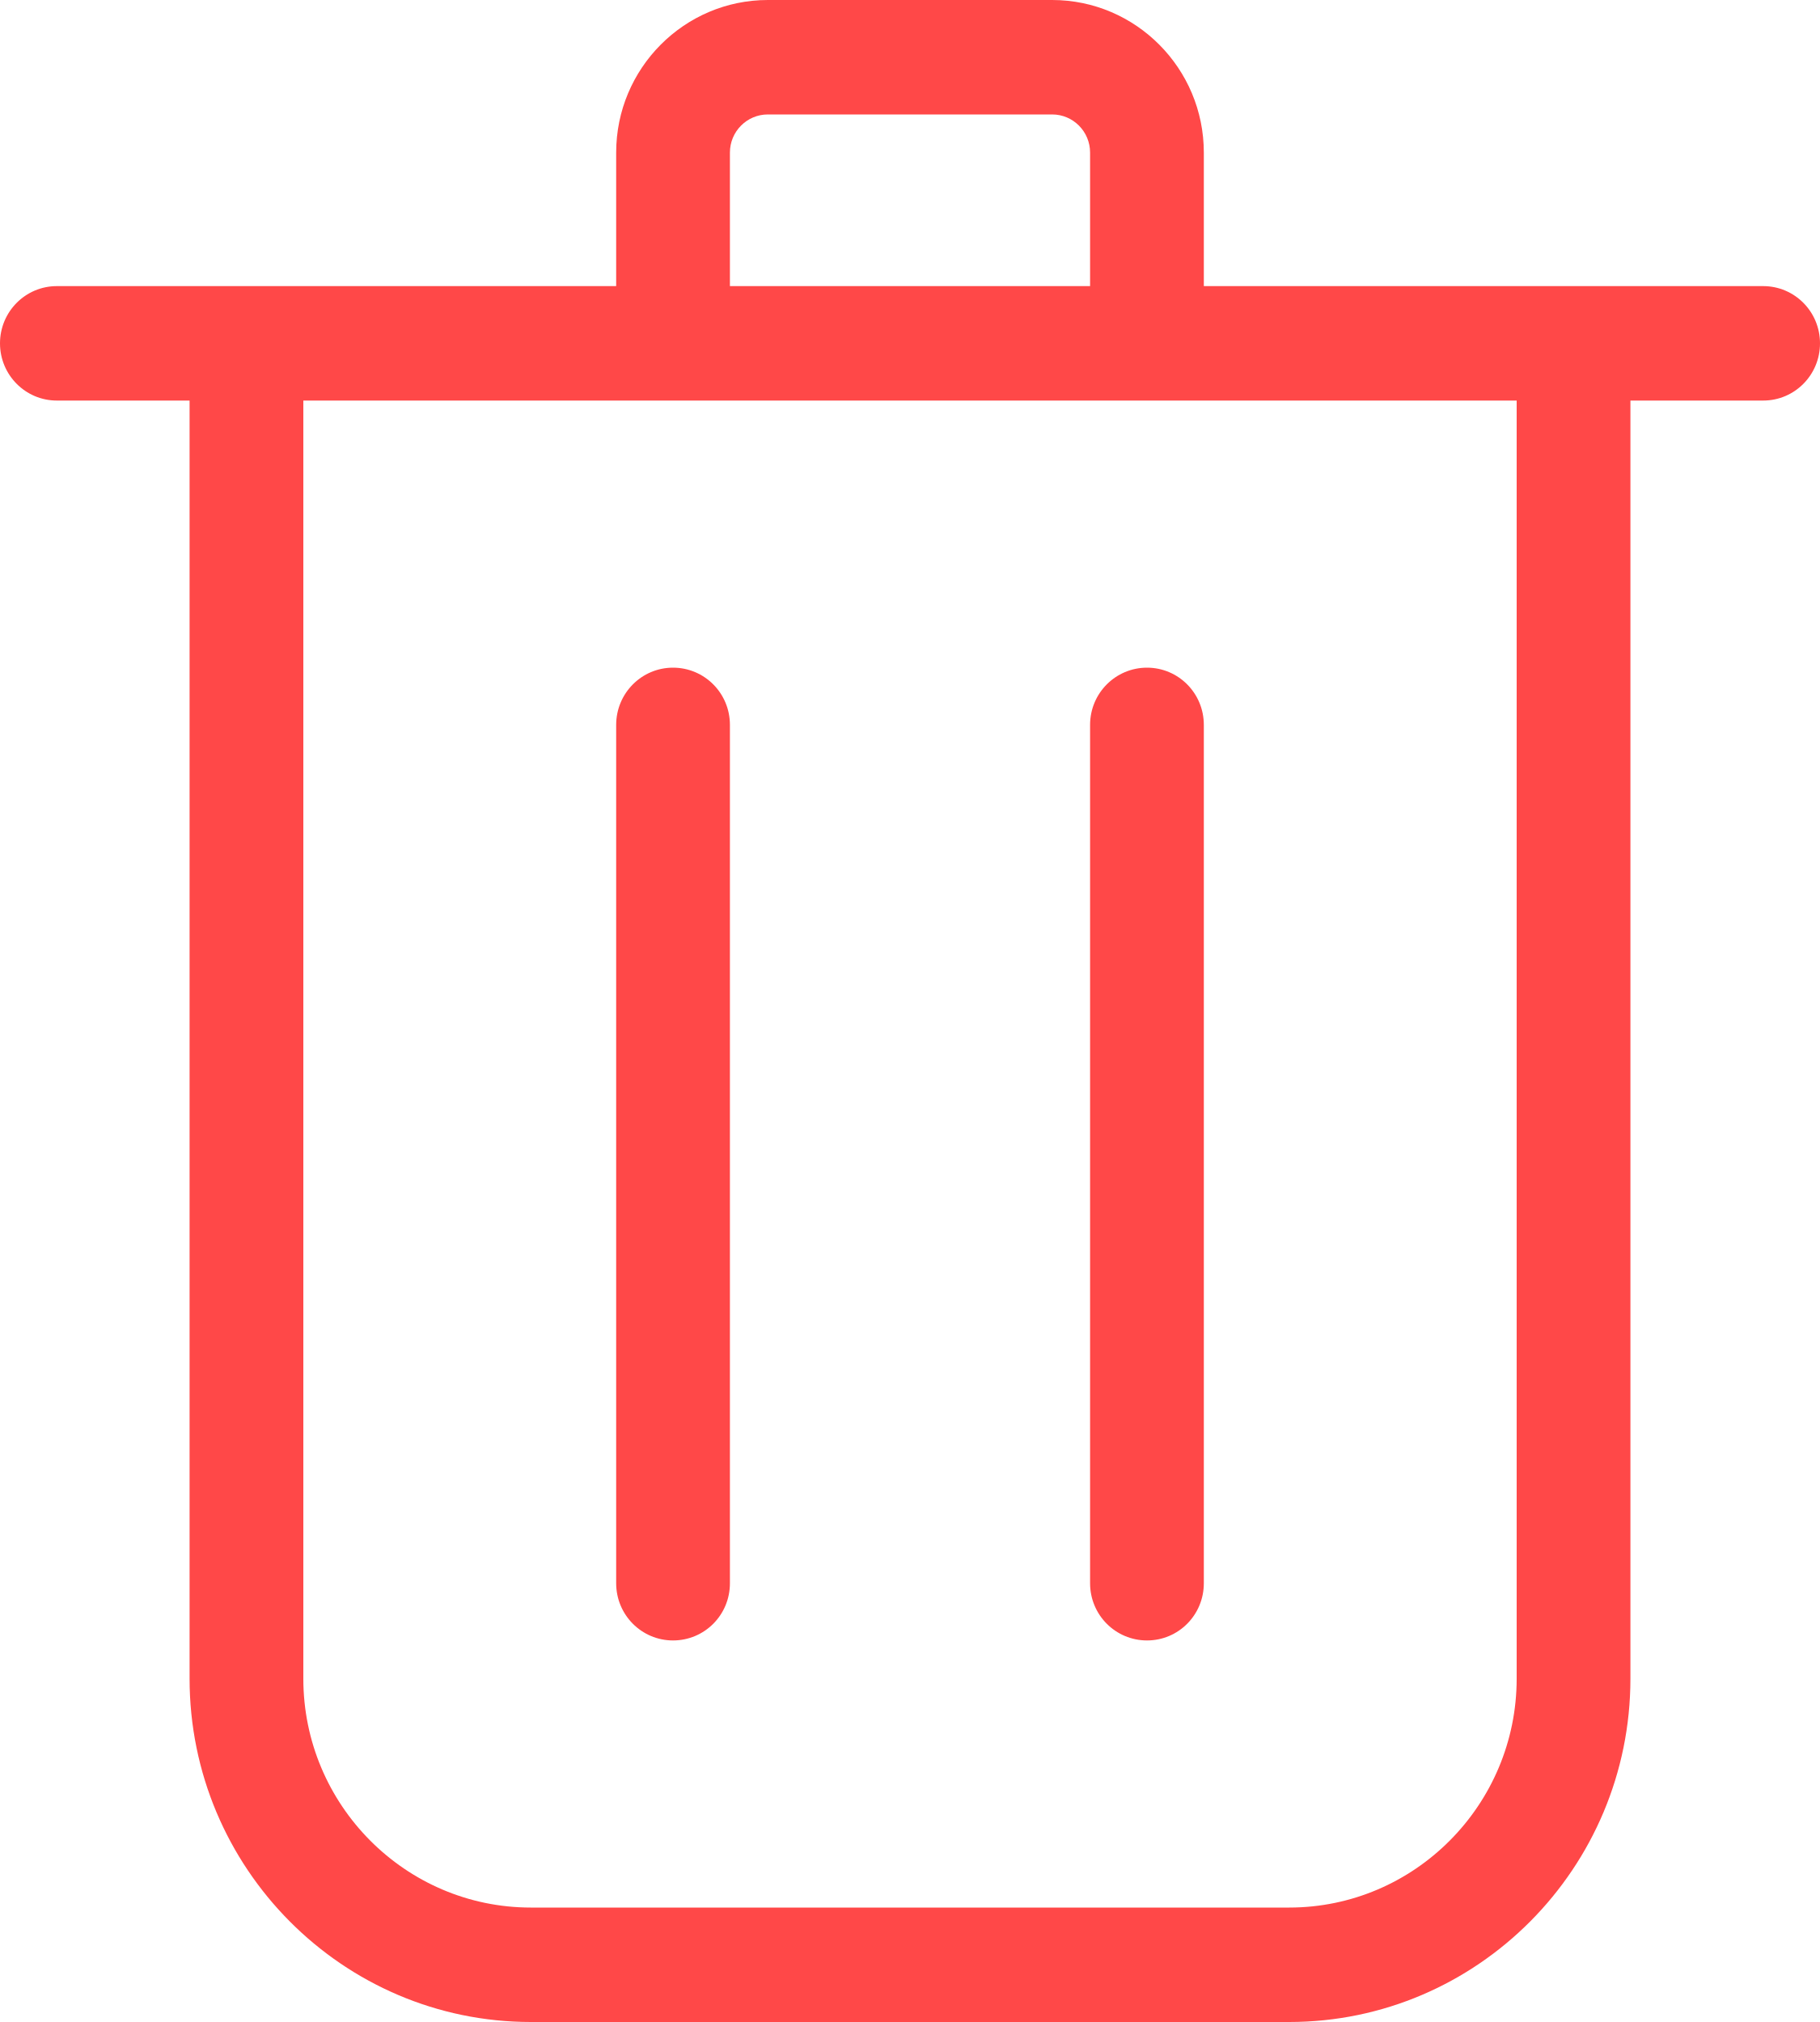
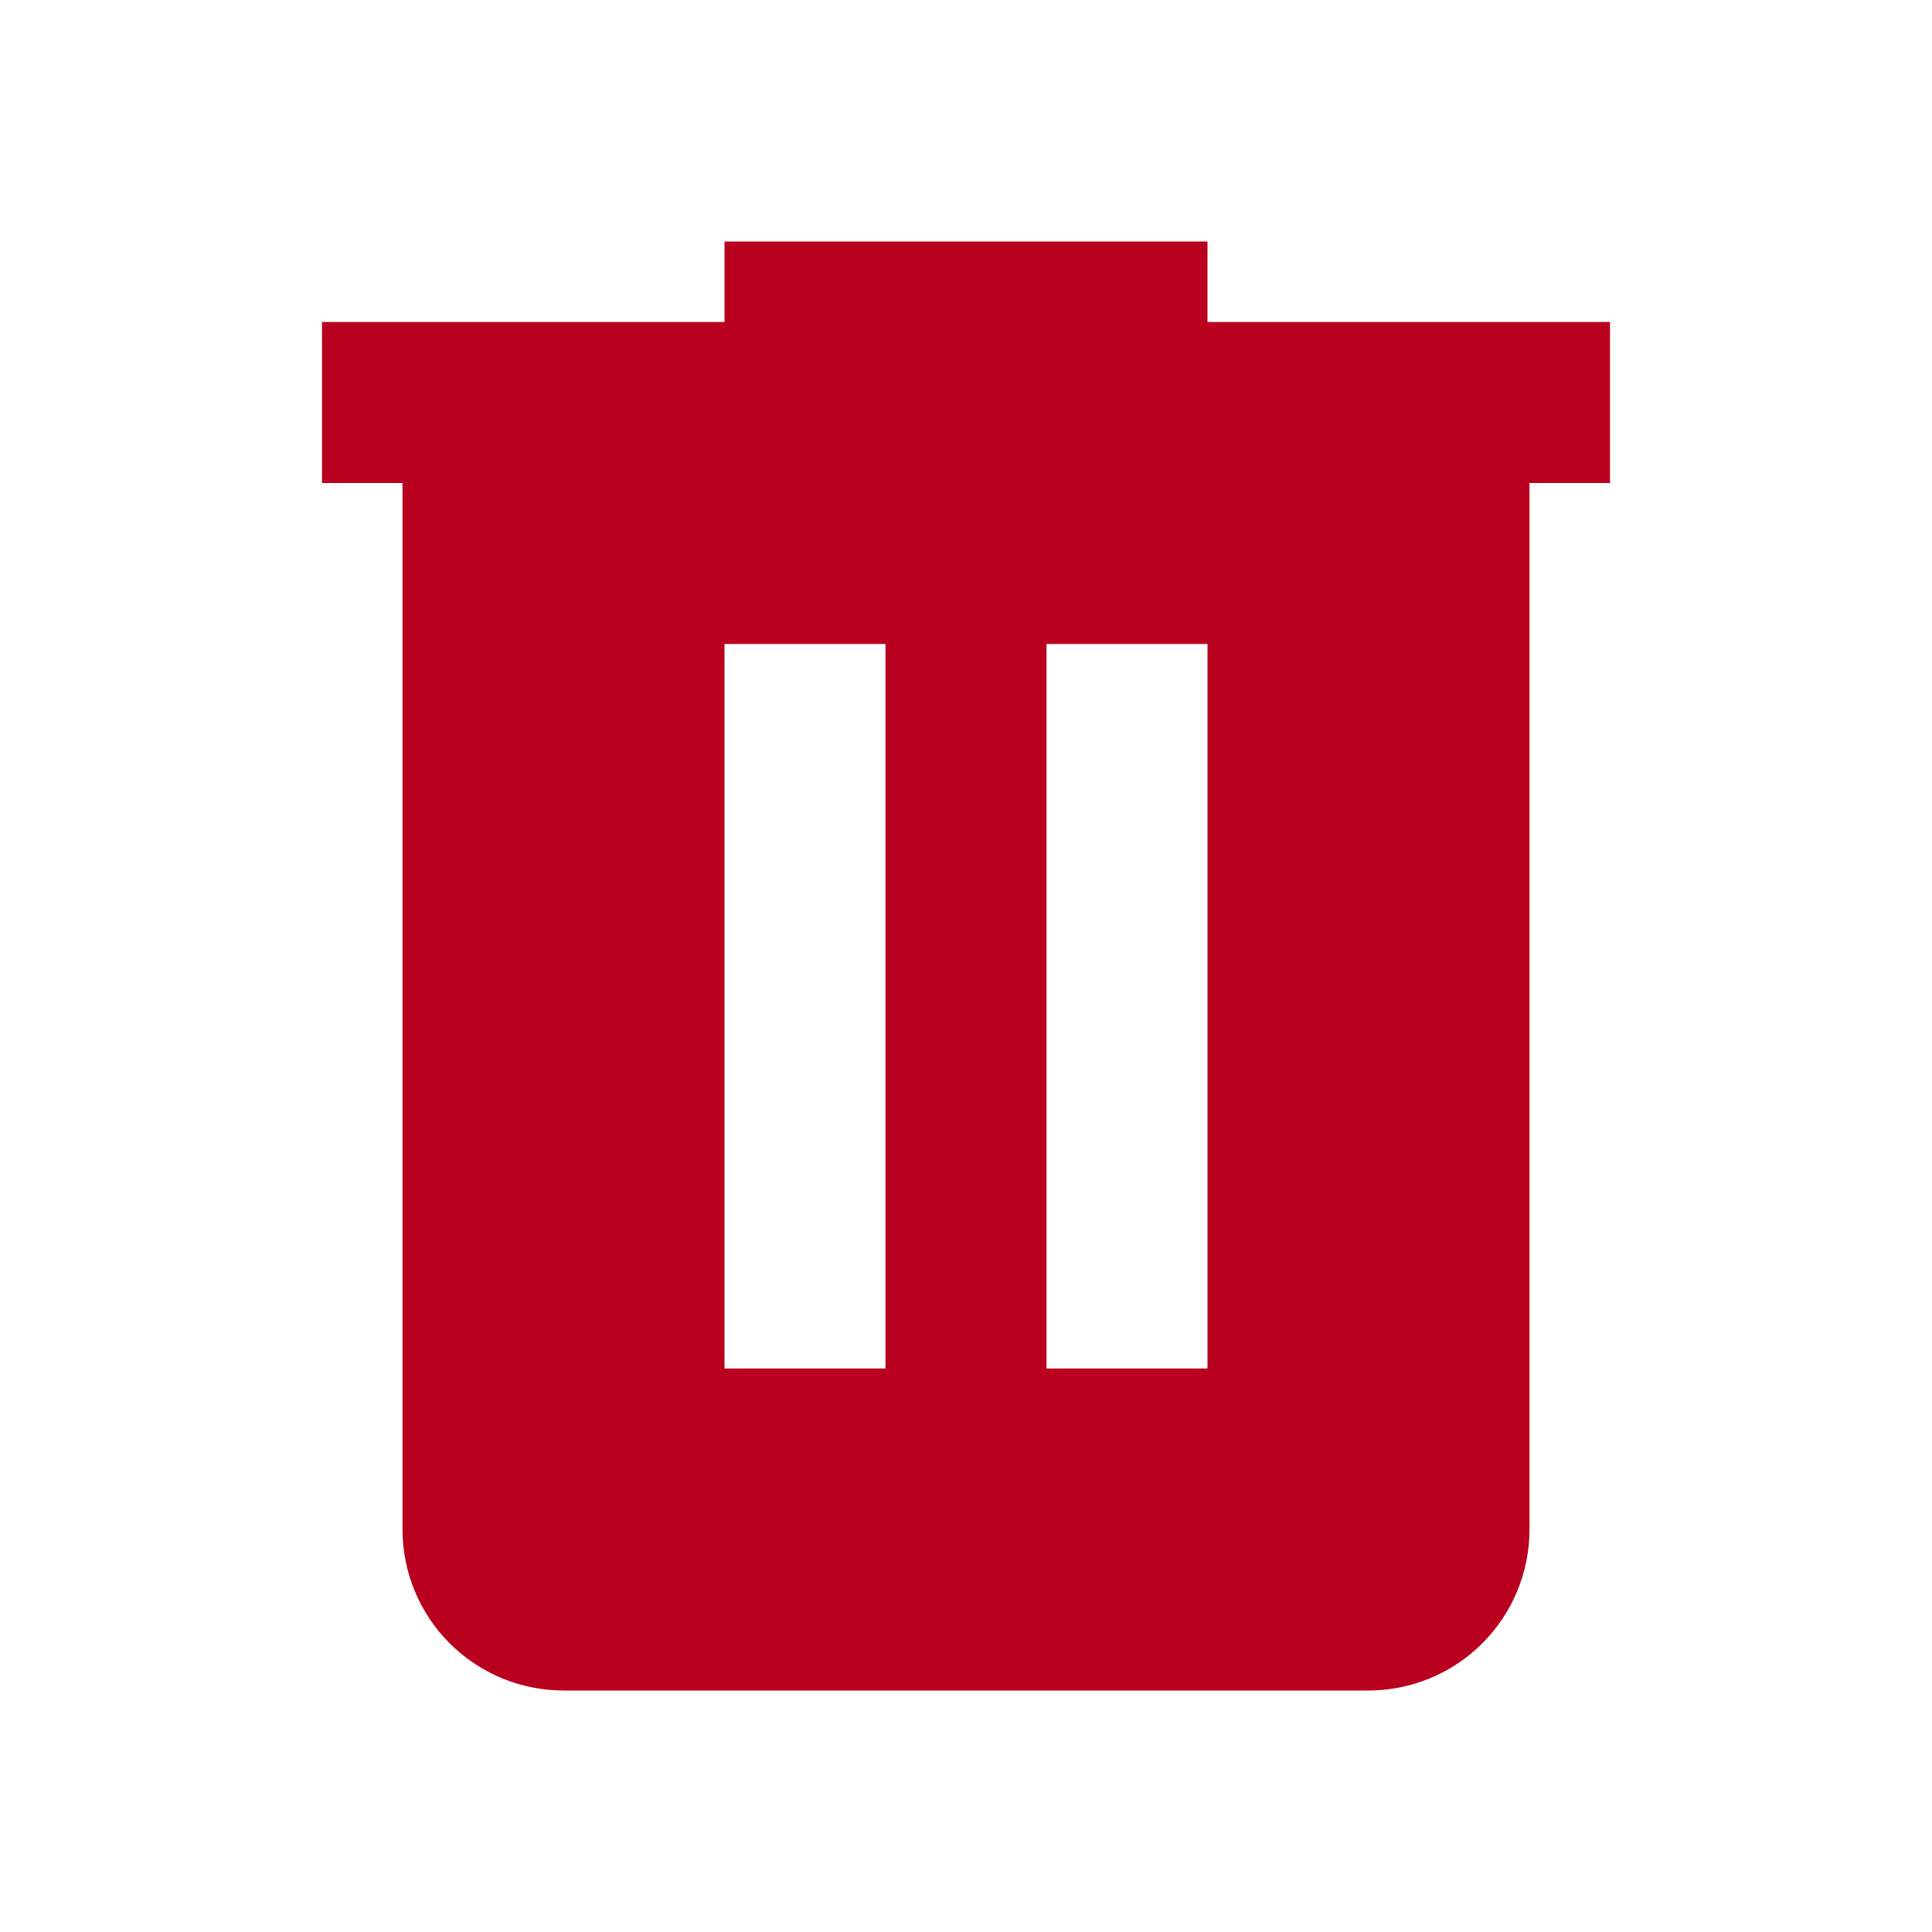
- <svg xmlns="http://www.w3.org/2000/svg" width="18" height="20" viewBox="0 0 18 20" fill="none">
-   <path fill-rule="evenodd" clip-rule="evenodd" d="M10.781 15.66V7.17C10.781 6.857 11.033 6.604 11.344 6.604C11.655 6.604 11.906 6.857 11.906 7.17V15.66C11.906 15.974 11.655 16.226 11.344 16.226C11.033 16.226 10.781 15.974 10.781 15.66ZM6.094 15.66V7.17C6.094 6.857 6.346 6.604 6.656 6.604C6.968 6.604 7.219 6.857 7.219 7.17V15.66C7.219 15.974 6.968 16.226 6.656 16.226C6.346 16.226 6.094 15.974 6.094 15.66ZM15 16.604C15 17.852 13.99 18.868 12.75 18.868H5.25C4.01 18.868 3 17.852 3 16.604V3.962H15V16.604ZM7.219 1.509C7.219 1.301 7.387 1.132 7.594 1.132H10.406C10.613 1.132 10.781 1.301 10.781 1.509V2.83H7.219V1.509ZM17.438 2.83H11.906V1.509C11.906 0.677 11.233 0 10.406 0H7.594C6.767 0 6.094 0.677 6.094 1.509V2.83H0.562C0.252 2.83 0 3.083 0 3.396C0 3.709 0.252 3.962 0.562 3.962H1.875V16.604C1.875 18.476 3.389 20 5.25 20H12.75C14.611 20 16.125 18.476 16.125 16.604V3.962H17.438C17.749 3.962 18 3.709 18 3.396C18 3.083 17.749 2.83 17.438 2.83Z" fill="#FF4848" />
+ <svg xmlns="http://www.w3.org/2000/svg" width="24" height="24" viewBox="0 0 24 24" fill="none">
+   <path d="M9 3V4H4V6H5V19C5 19.53 5.211 20.039 5.586 20.414C5.961 20.789 6.47 21 7 21H17C17.53 21 18.039 20.789 18.414 20.414C18.789 20.039 19 19.53 19 19V6H20V4H15V3H9ZM9 8H11V17H9V8ZM13 8H15V17H13V8Z" fill="#B9001E" />
</svg>
